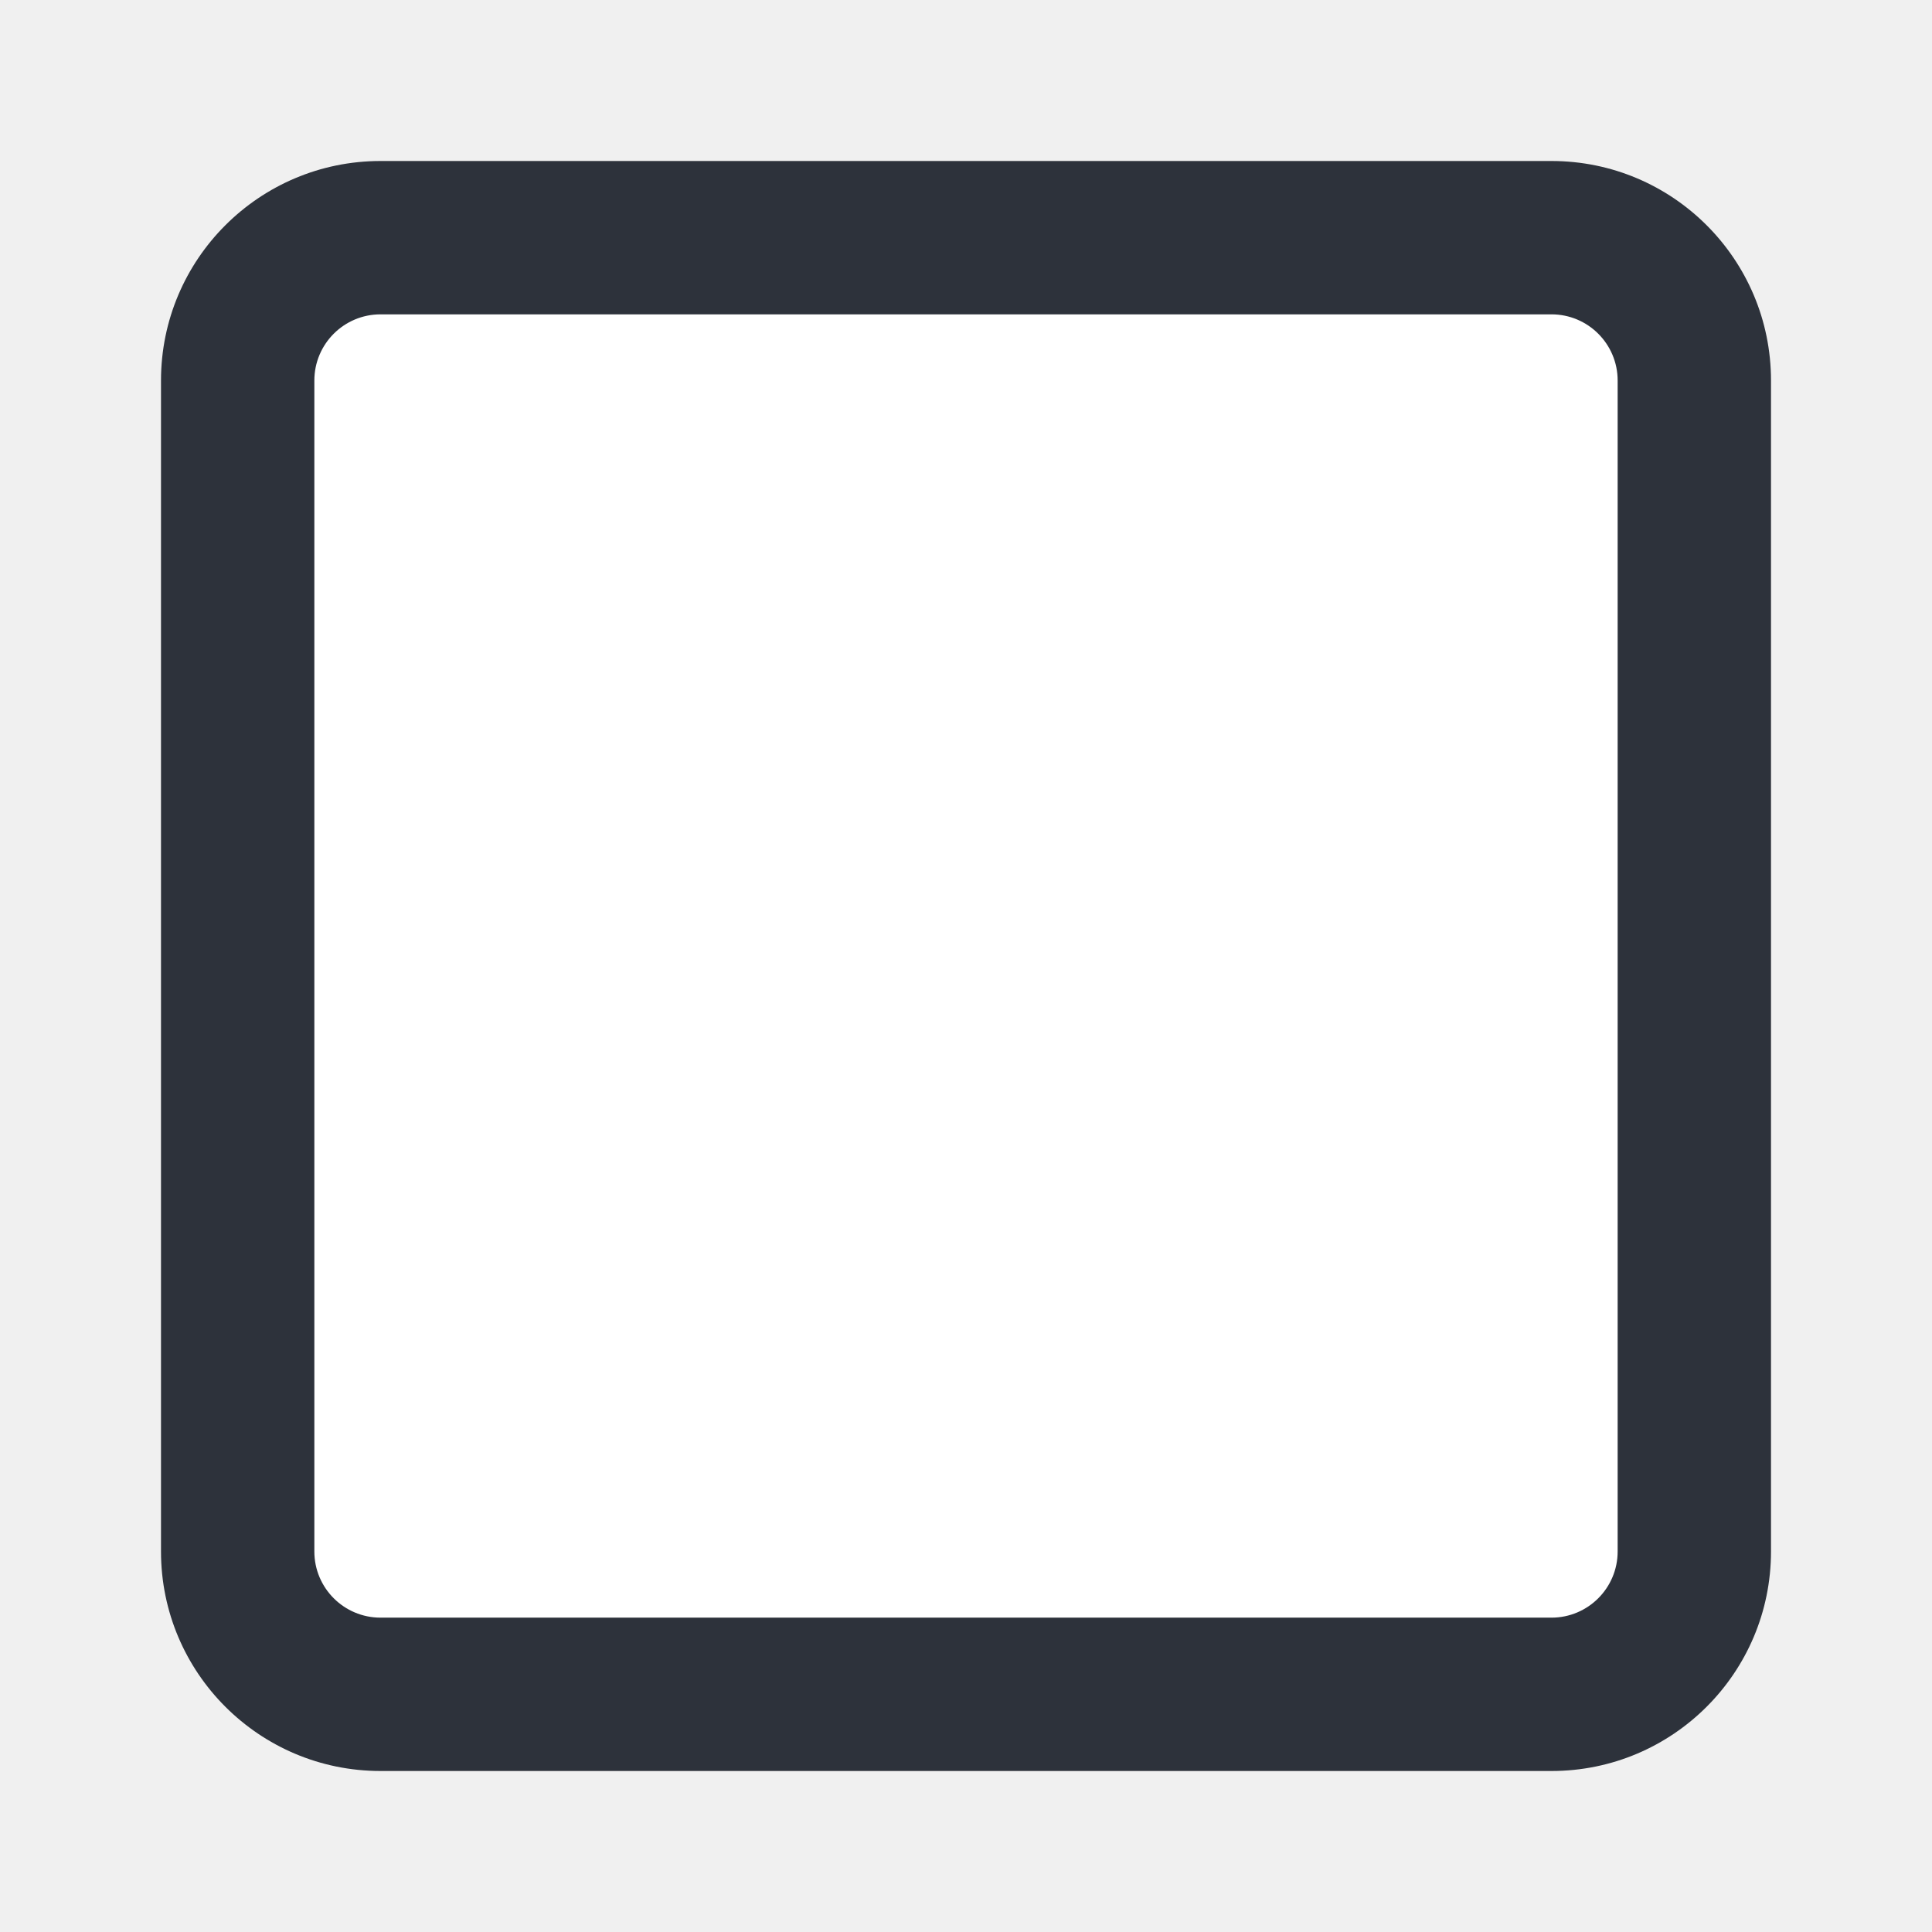
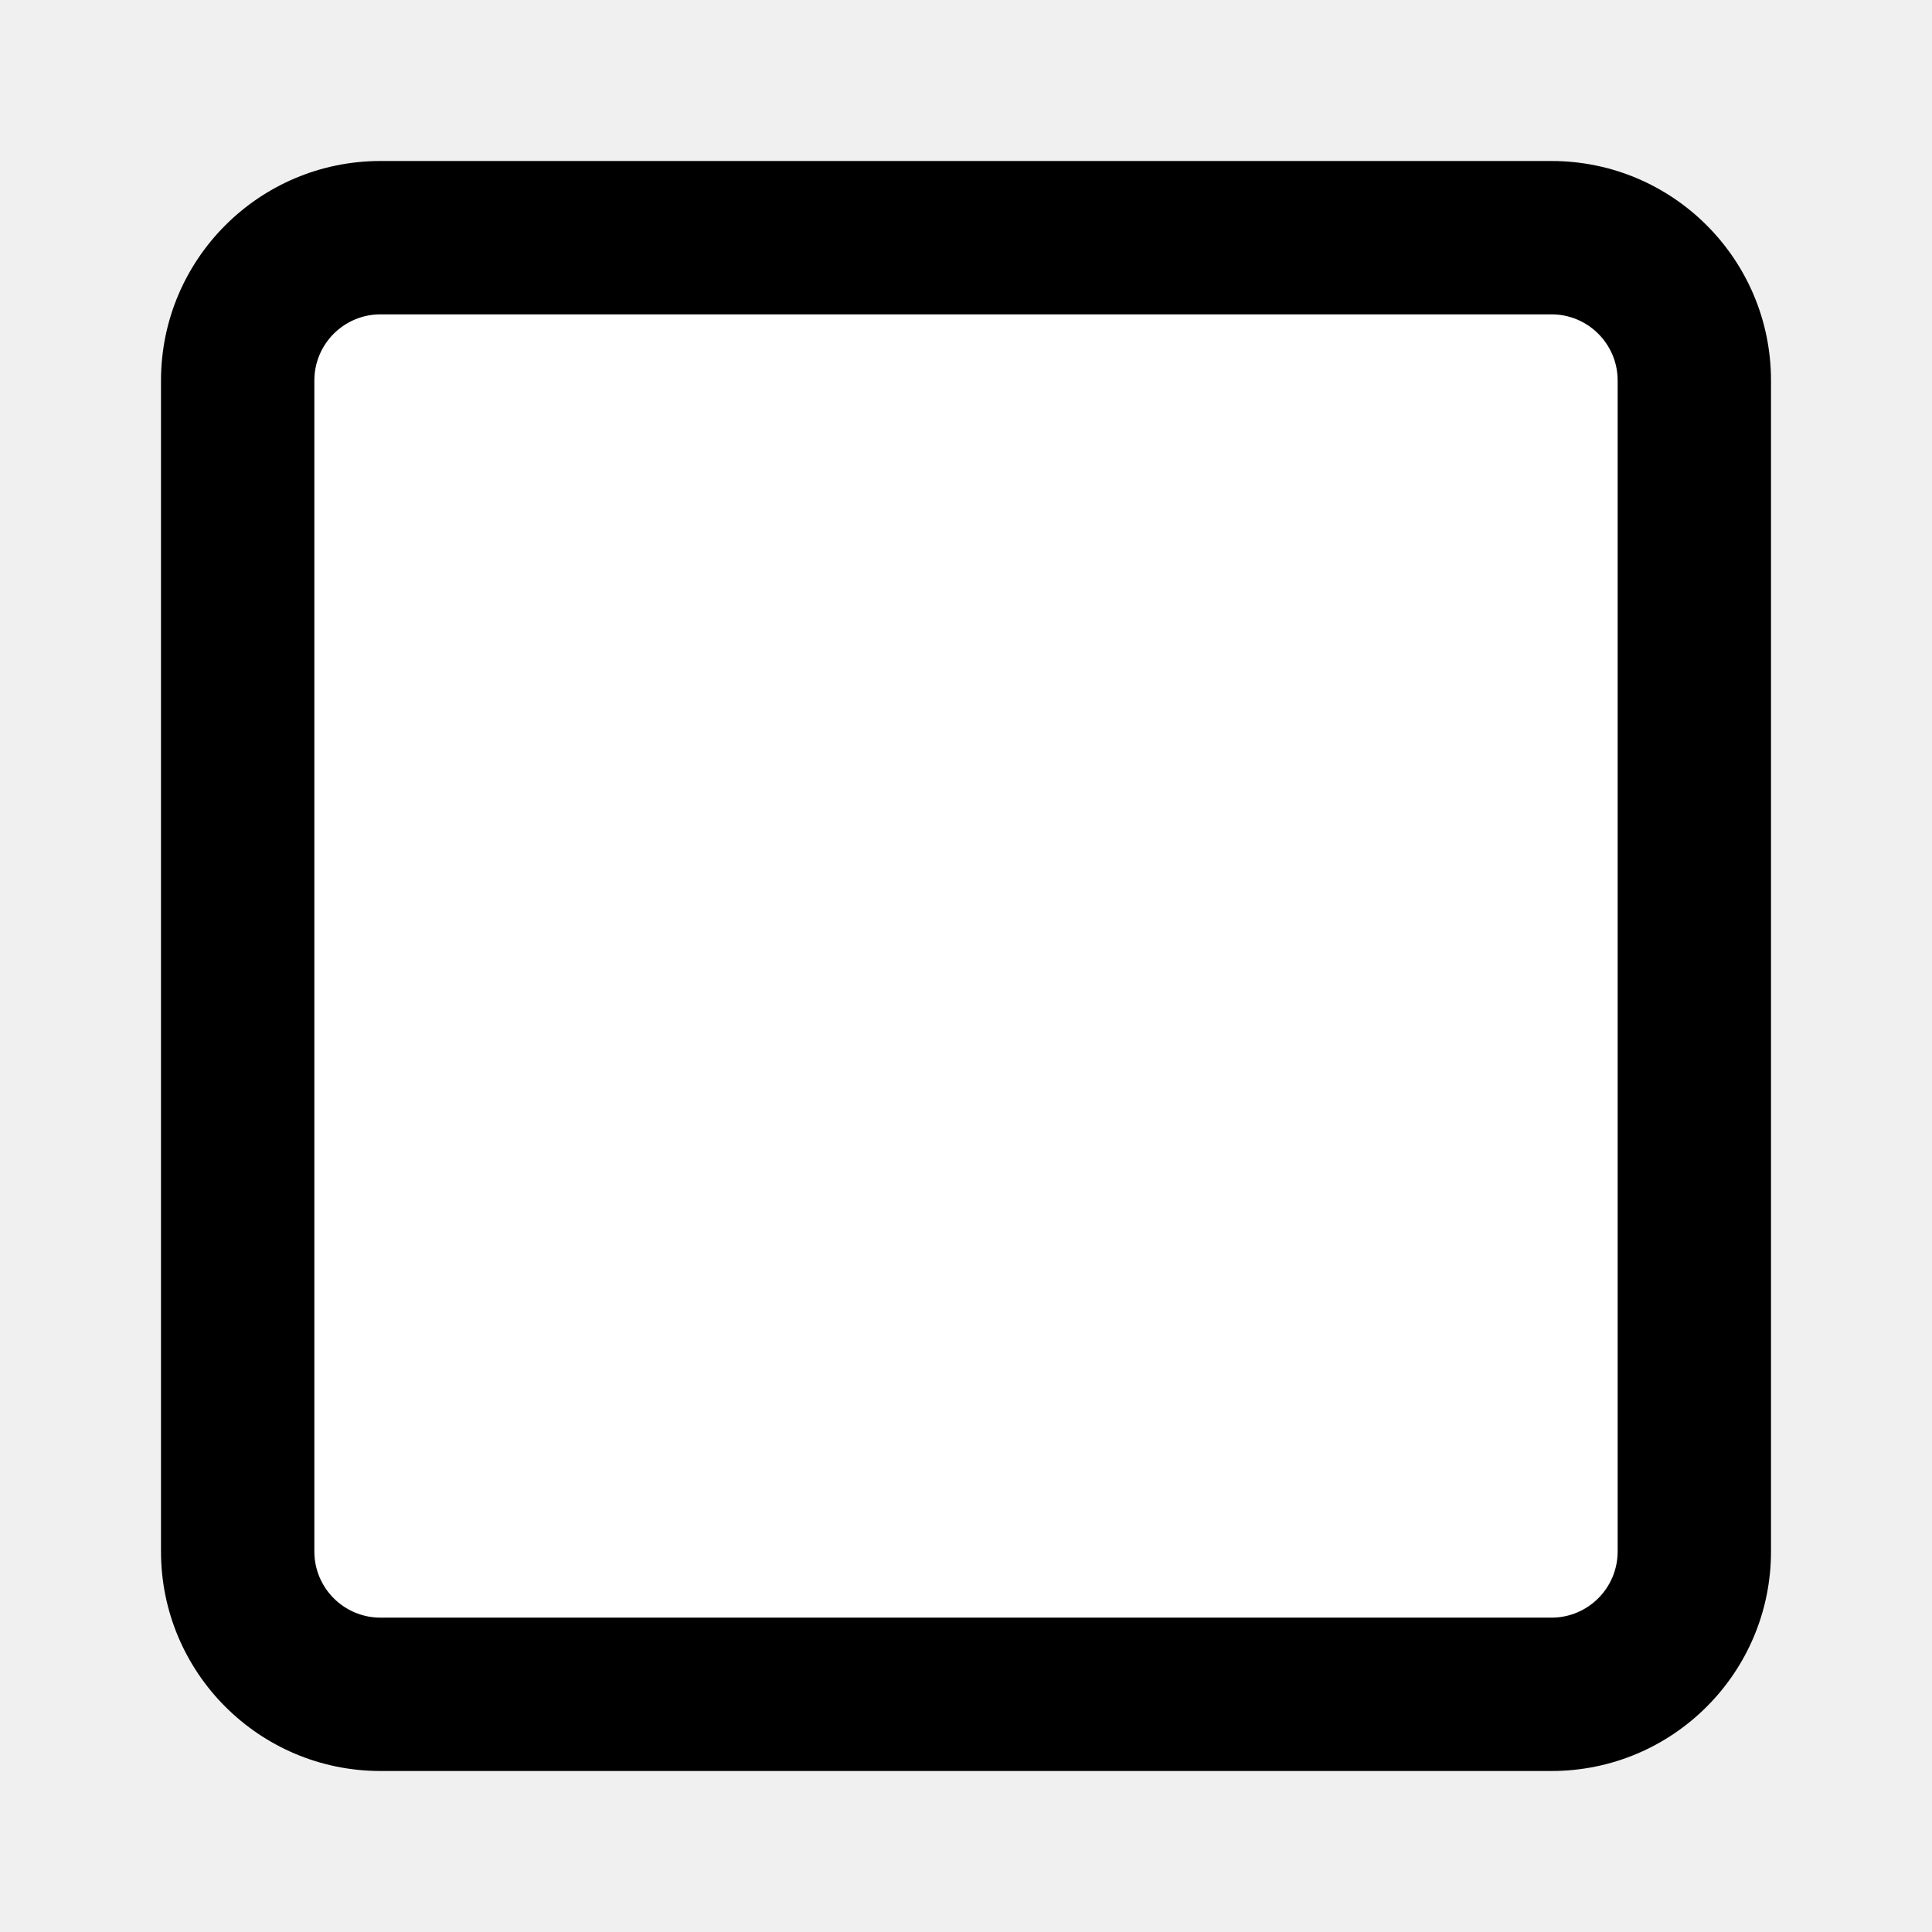
<svg xmlns="http://www.w3.org/2000/svg" width="20" height="20" viewBox="0 0 24 24">
  <g fill="none" fill-rule="evenodd">
    <path fill="#FFF" fill-rule="nonzero" d="M3.914,3 C3.409,3 3,3.409 3,3.914 L3,20.086 C3,20.591 3.409,21 3.914,21 L20.086,21 C20.591,21 21,20.591 21,20.086 L21,3.914 C21,3.409 20.591,3 20.086,3 L3.914,3 Z" />
-     <path class="checkbox-stroke" fill="#2D323B" fill-rule="nonzero" d="M19.273,2 C20.779,2 22,3.221 22,4.727 L22,19.273 C22,20.779 20.779,22 19.273,22 L4.727,22 C3.221,22 2,20.779 2,19.273 L2,4.727 C2,3.221 3.221,2 4.727,2 L19.273,2 Z M19.273,3.905 L4.727,3.905 C4.273,3.905 3.905,4.273 3.905,4.727 L3.905,19.273 C3.905,19.727 4.273,20.095 4.727,20.095 L19.273,20.095 C19.727,20.095 20.095,19.727 20.095,19.273 L20.095,4.727 C20.095,4.273 19.727,3.905 19.273,3.905 Z" />
+     <path fill="currentColor" fill-rule="nonzero" d="M19.273,2 C20.779,2 22,3.221 22,4.727 L22,19.273 C22,20.779 20.779,22 19.273,22 L4.727,22 C3.221,22 2,20.779 2,19.273 L2,4.727 C2,3.221 3.221,2 4.727,2 L19.273,2 Z M19.273,3.905 L4.727,3.905 C4.273,3.905 3.905,4.273 3.905,4.727 L3.905,19.273 C3.905,19.727 4.273,20.095 4.727,20.095 L19.273,20.095 C19.727,20.095 20.095,19.727 20.095,19.273 L20.095,4.727 C20.095,4.273 19.727,3.905 19.273,3.905 Z" />
  </g>
</svg>
